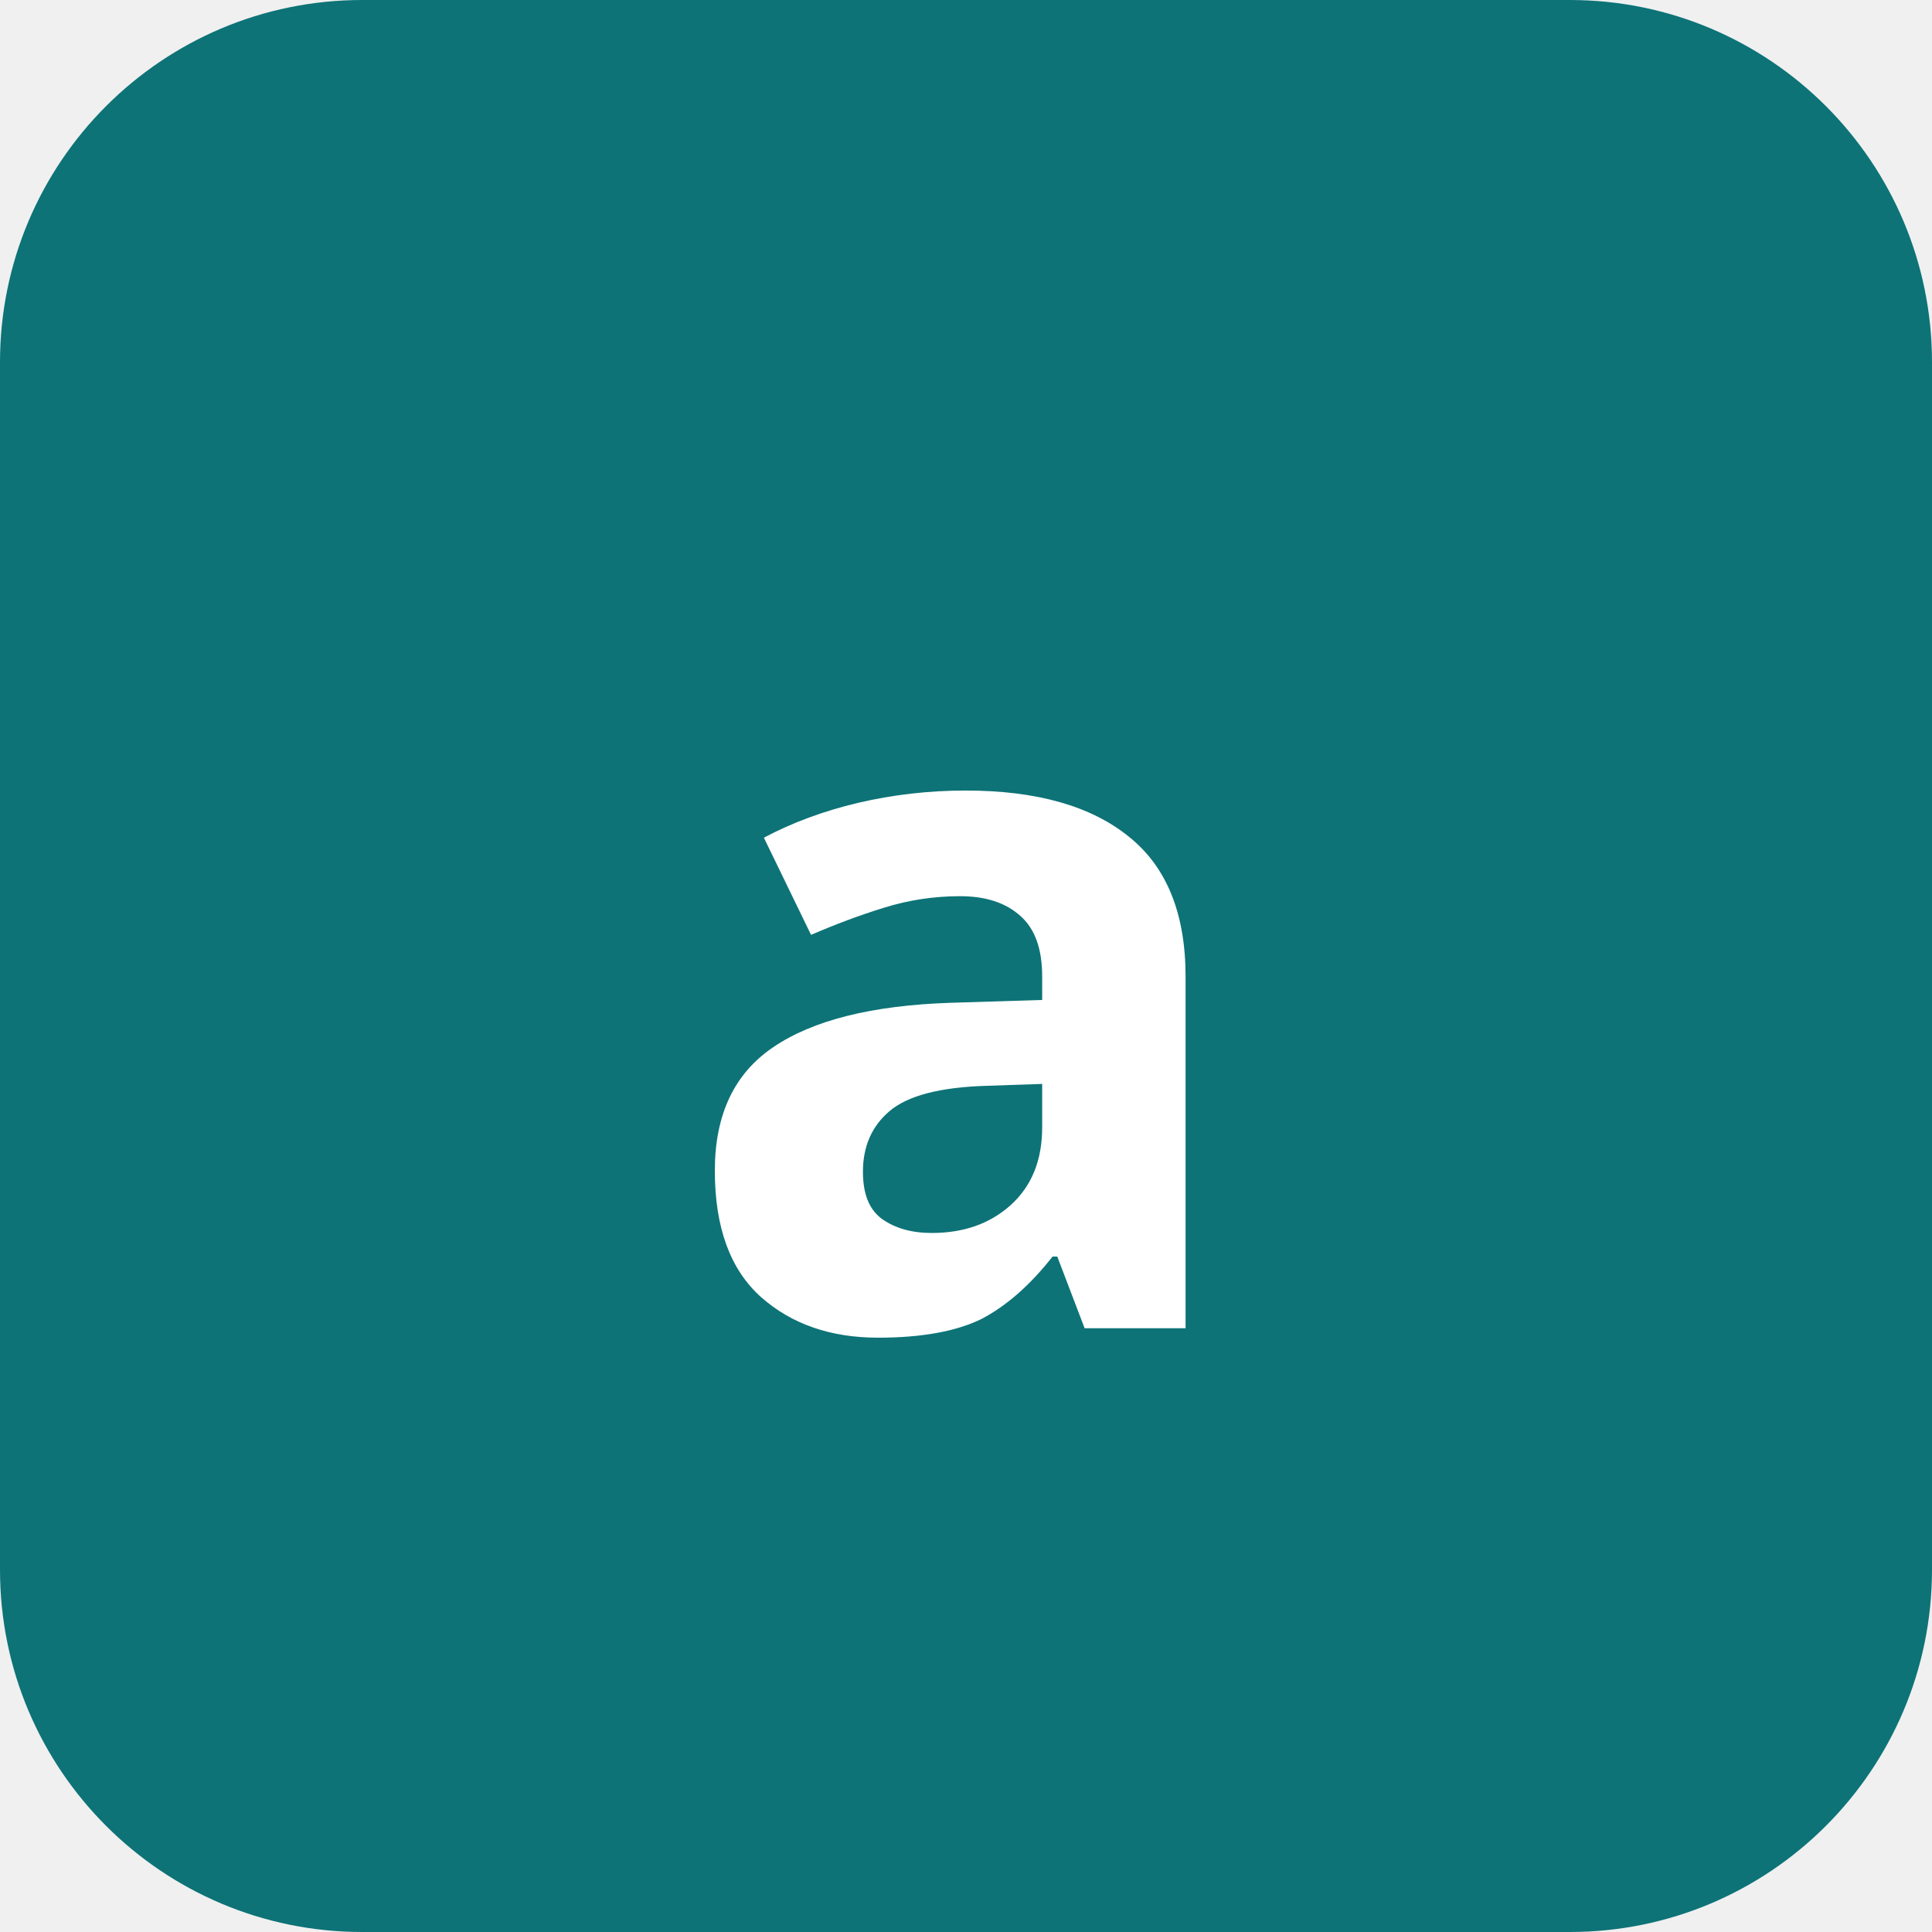
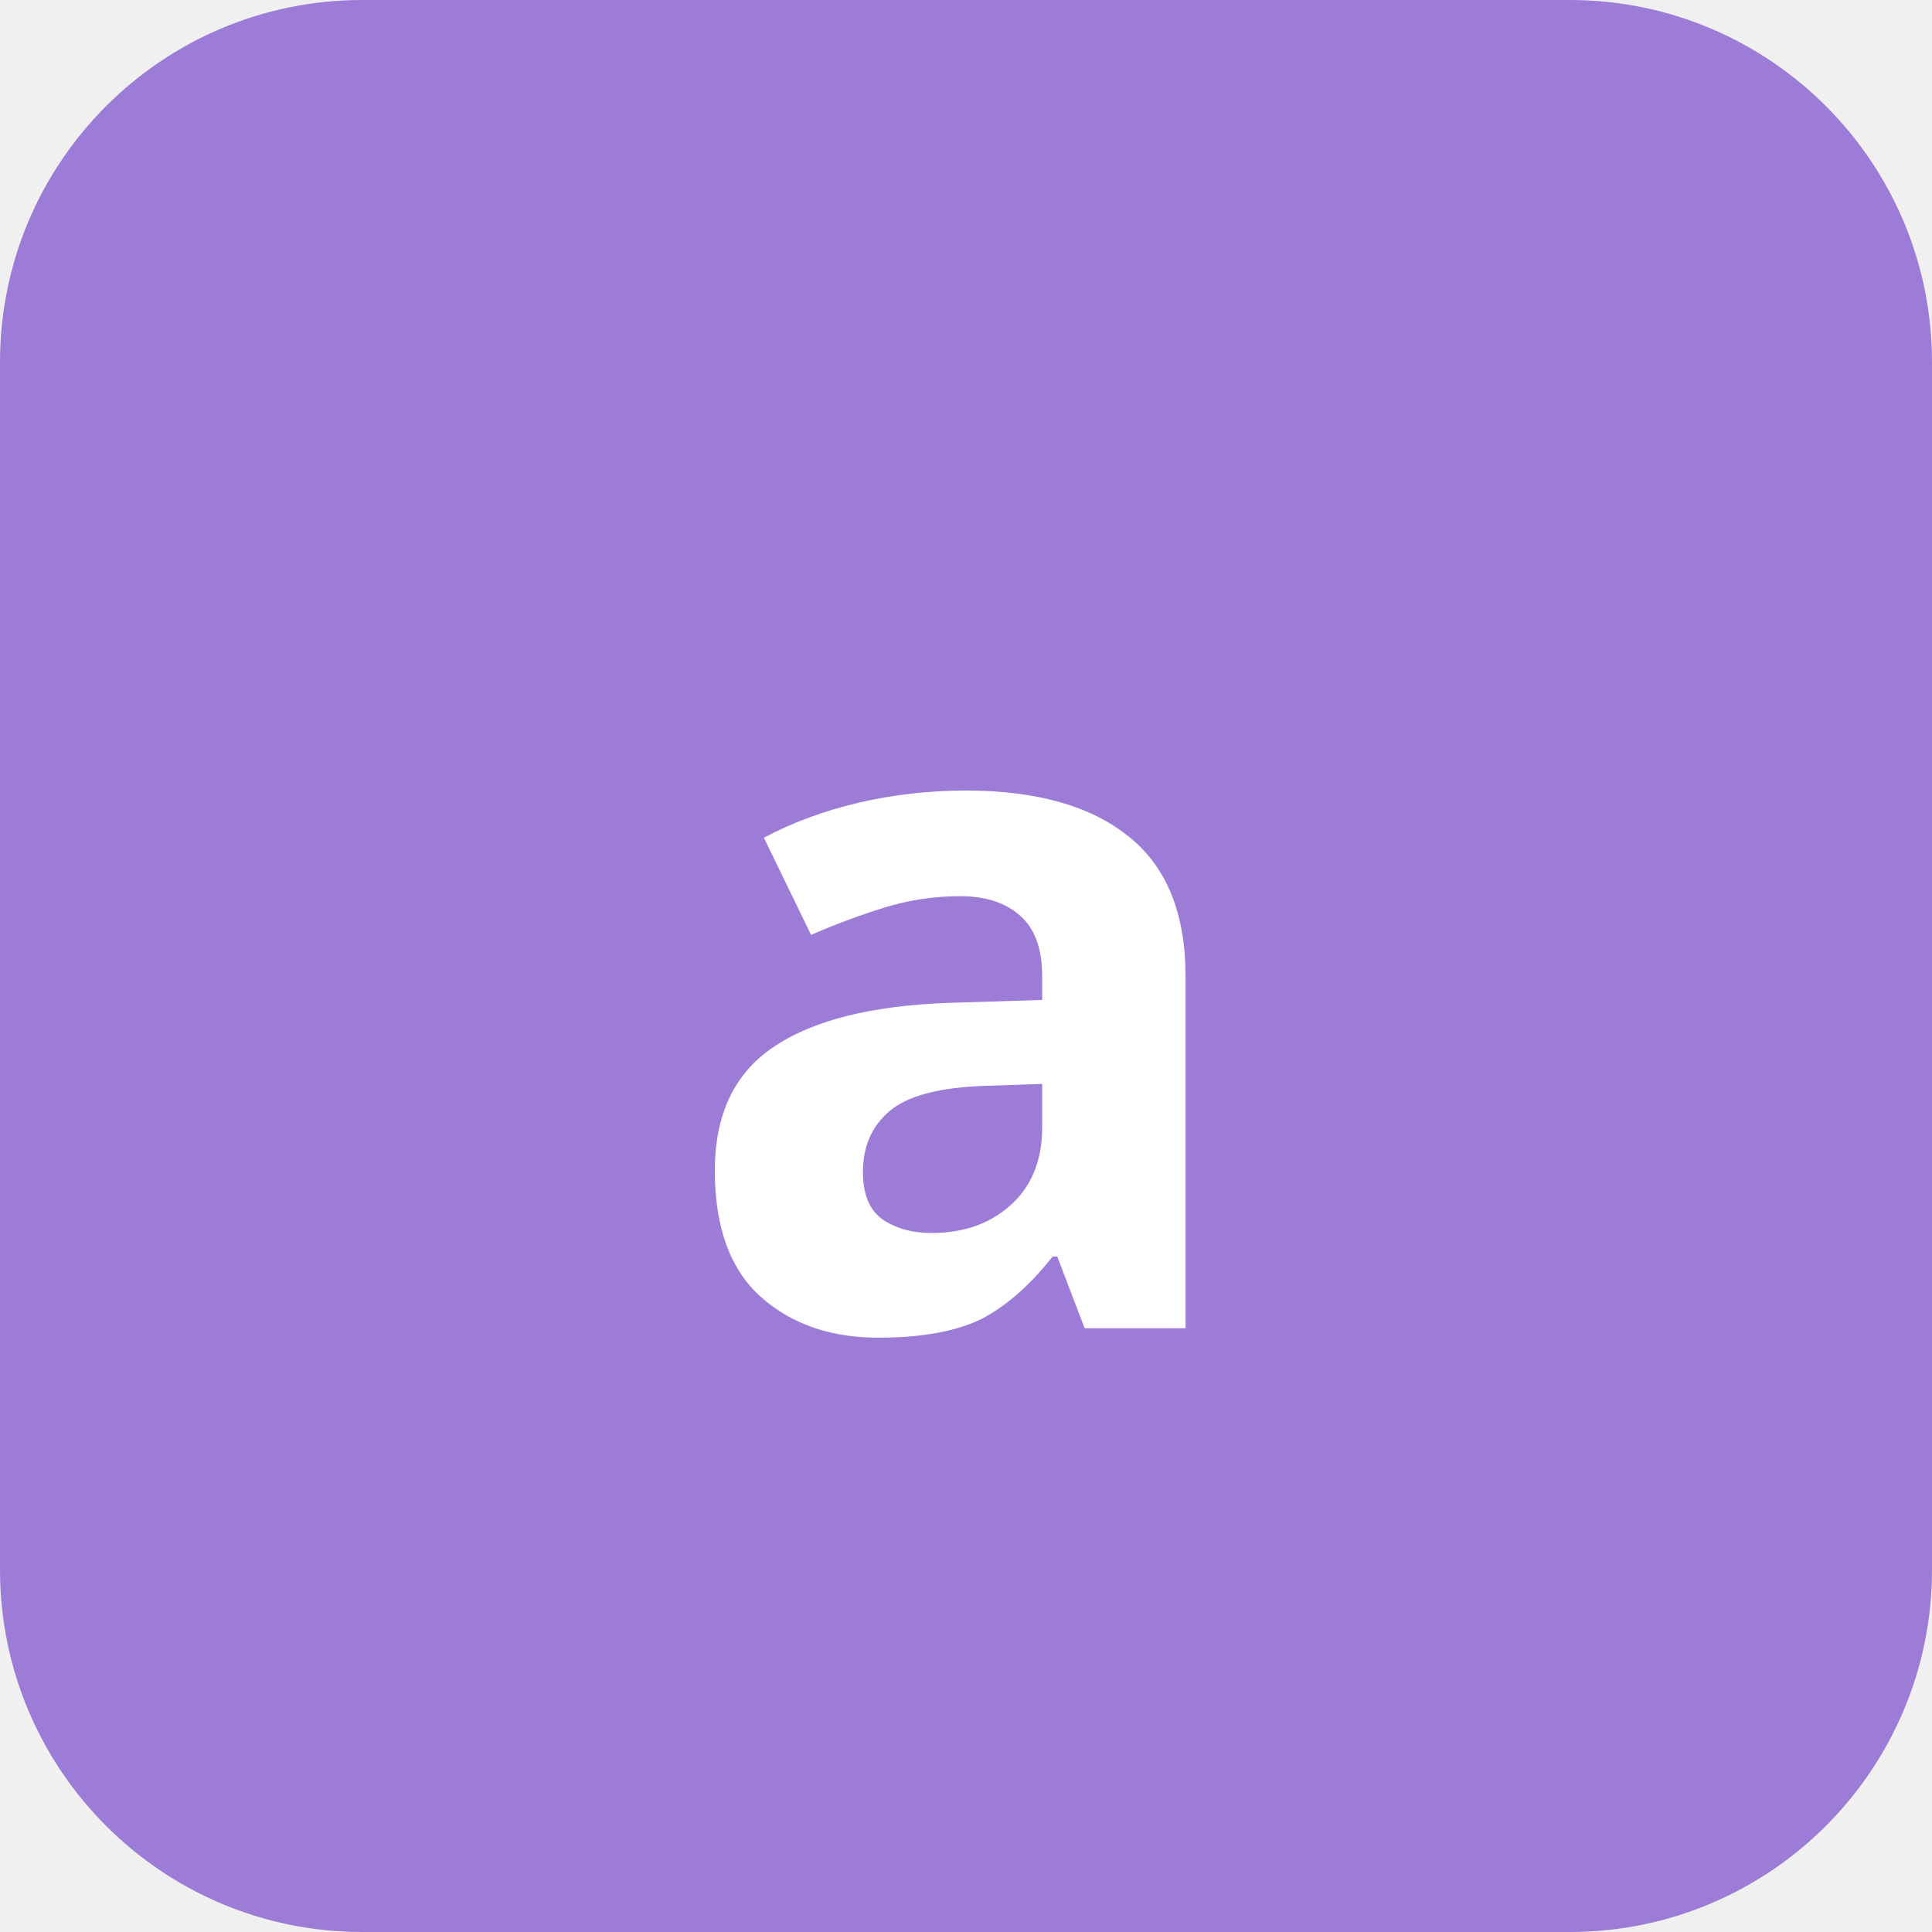
<svg xmlns="http://www.w3.org/2000/svg" viewBox="0 0 32 32" width="32" height="32">
-   <rect width="32" height="32" rx="6" fill="#0D7377" />
+   <rect width="32" height="32" rx="6" fill="#9d7cd8" />
  <text x="16" y="22" font-family="system-ui, sans-serif" font-size="16" font-weight="700" fill="white" text-anchor="middle">a</text>
</svg>
